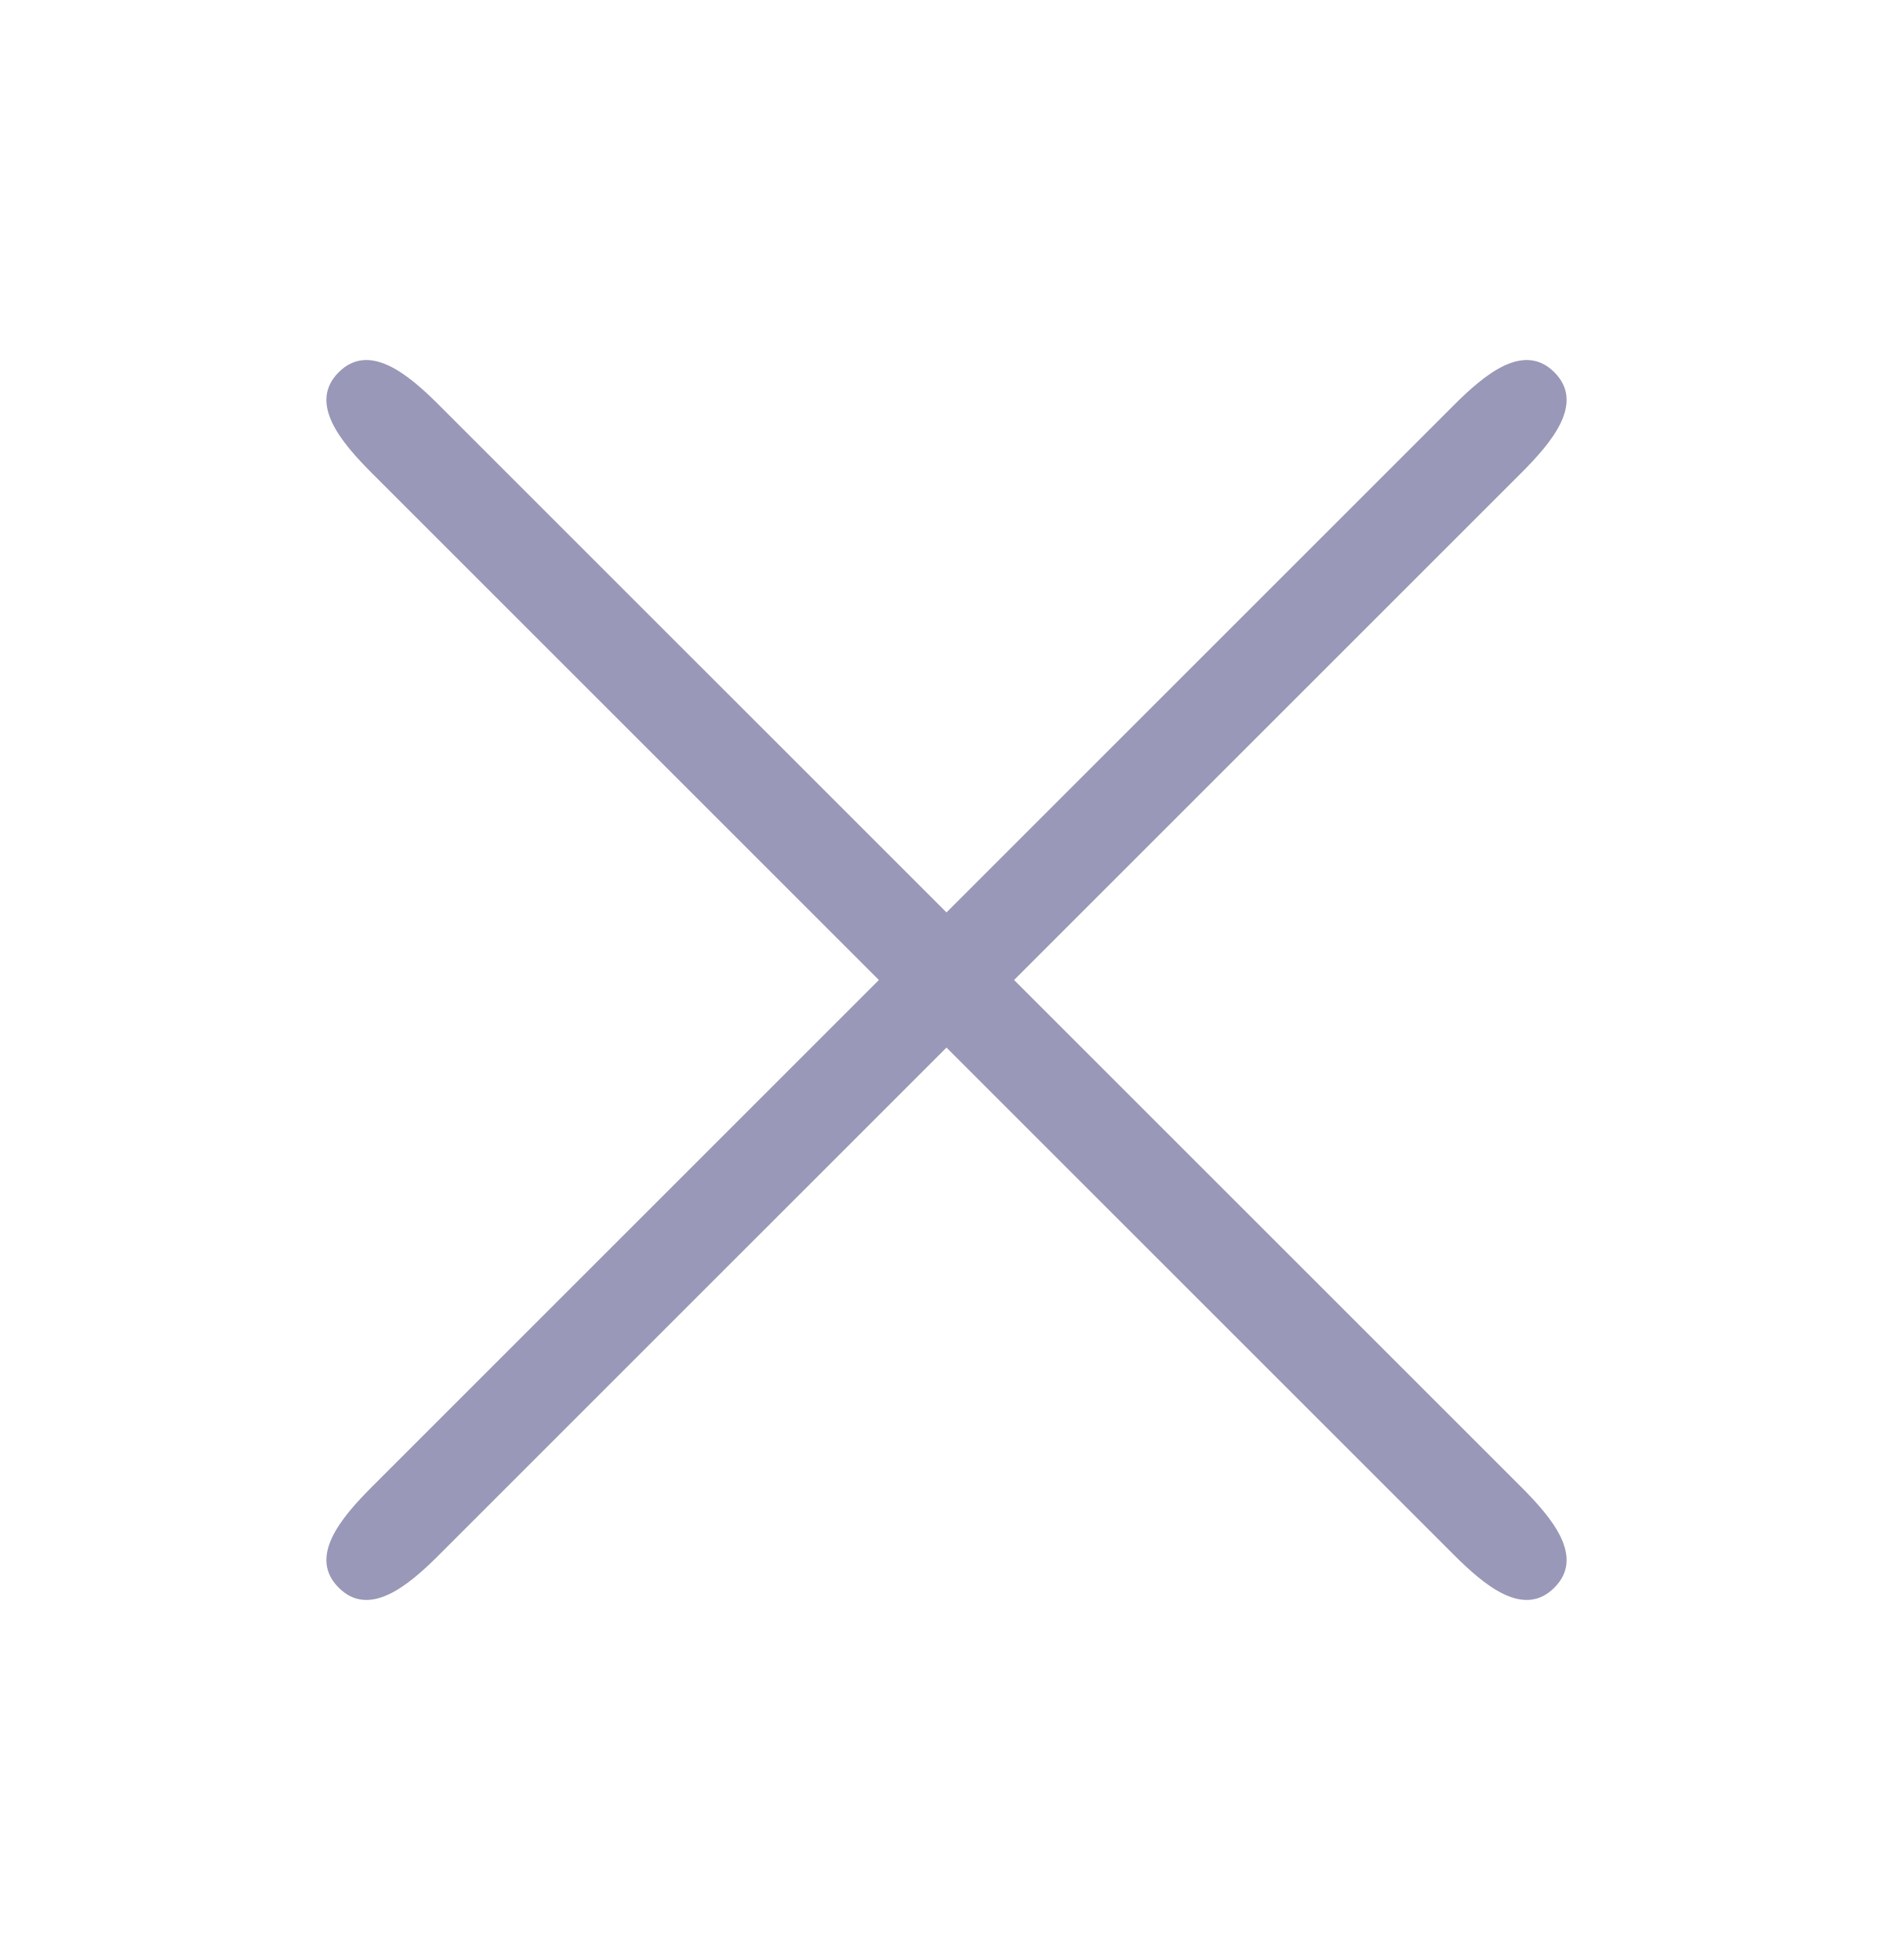
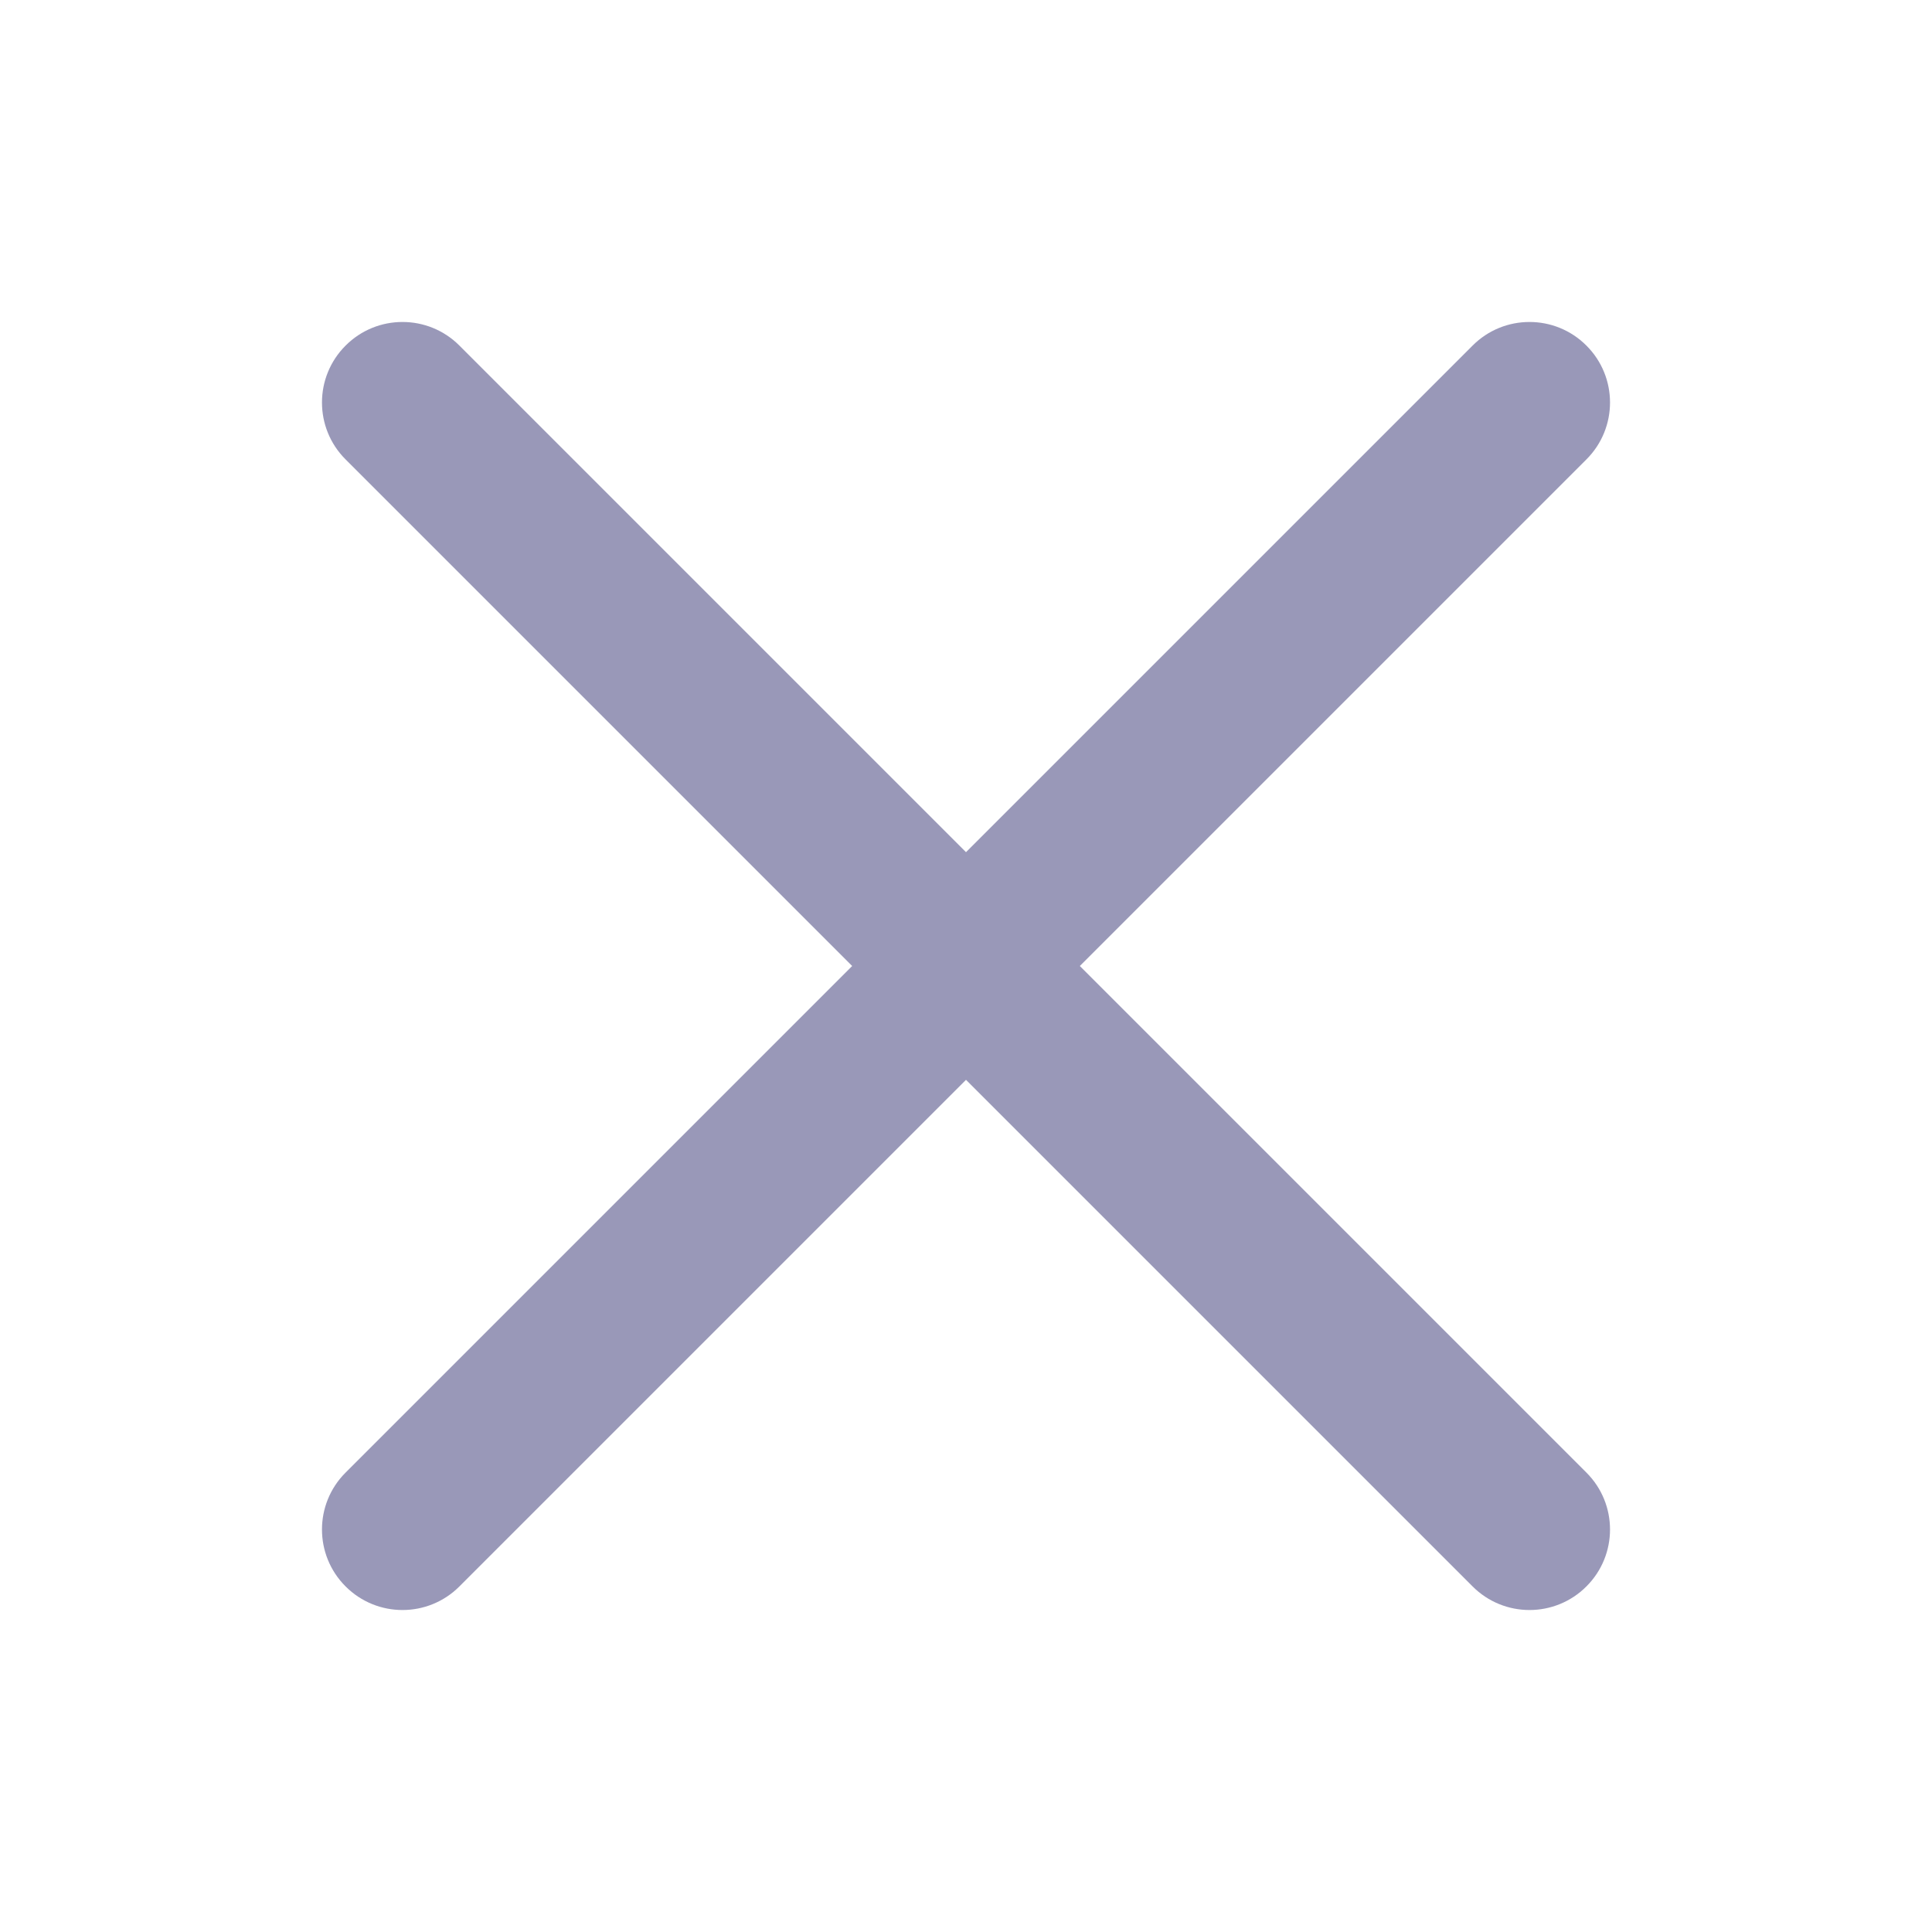
- <svg xmlns="http://www.w3.org/2000/svg" width="28" height="29" viewBox="0 0 28 29" fill="none">
-   <path fill-rule="evenodd" clip-rule="evenodd" d="M22.501 7C22.957 6.544 23.448 5.964 22.993 5.508C22.537 5.053 21.957 5.544 21.501 6L14.001 13.5L6.501 6C6.046 5.544 5.465 5.053 5.01 5.508C4.554 5.964 5.046 6.544 5.501 7L13.001 14.5L5.501 22C5.046 22.456 4.554 23.036 5.01 23.491C5.465 23.947 6.046 23.456 6.501 23L14.001 15.5L21.501 23C21.957 23.456 22.537 23.947 22.993 23.491C23.448 23.036 22.957 22.456 22.501 22L15.001 14.5L22.501 7Z" fill="#9998B8" />
+ <svg xmlns="http://www.w3.org/2000/svg" width="24" height="24" viewBox="0 0 24 24" fill="none">
+   <g id="close">
+     <path id="Union" fill-rule="evenodd" clip-rule="evenodd" d="M5.707 4.293C5.317 3.902 4.683 3.902 4.293 4.293C3.902 4.683 3.902 5.317 4.293 5.707L10.586 12L4.293 18.293C3.902 18.683 3.902 19.317 4.293 19.707C4.683 20.098 5.317 20.098 5.707 19.707L12 13.414L18.293 19.707C18.683 20.098 19.317 20.098 19.707 19.707C20.098 19.317 20.098 18.683 19.707 18.293L13.414 12L19.707 5.707C20.098 5.317 20.098 4.683 19.707 4.293C19.317 3.902 18.683 3.902 18.293 4.293L12 10.586L5.707 4.293Z" fill="#9998B8" />
+   </g>
</svg>
